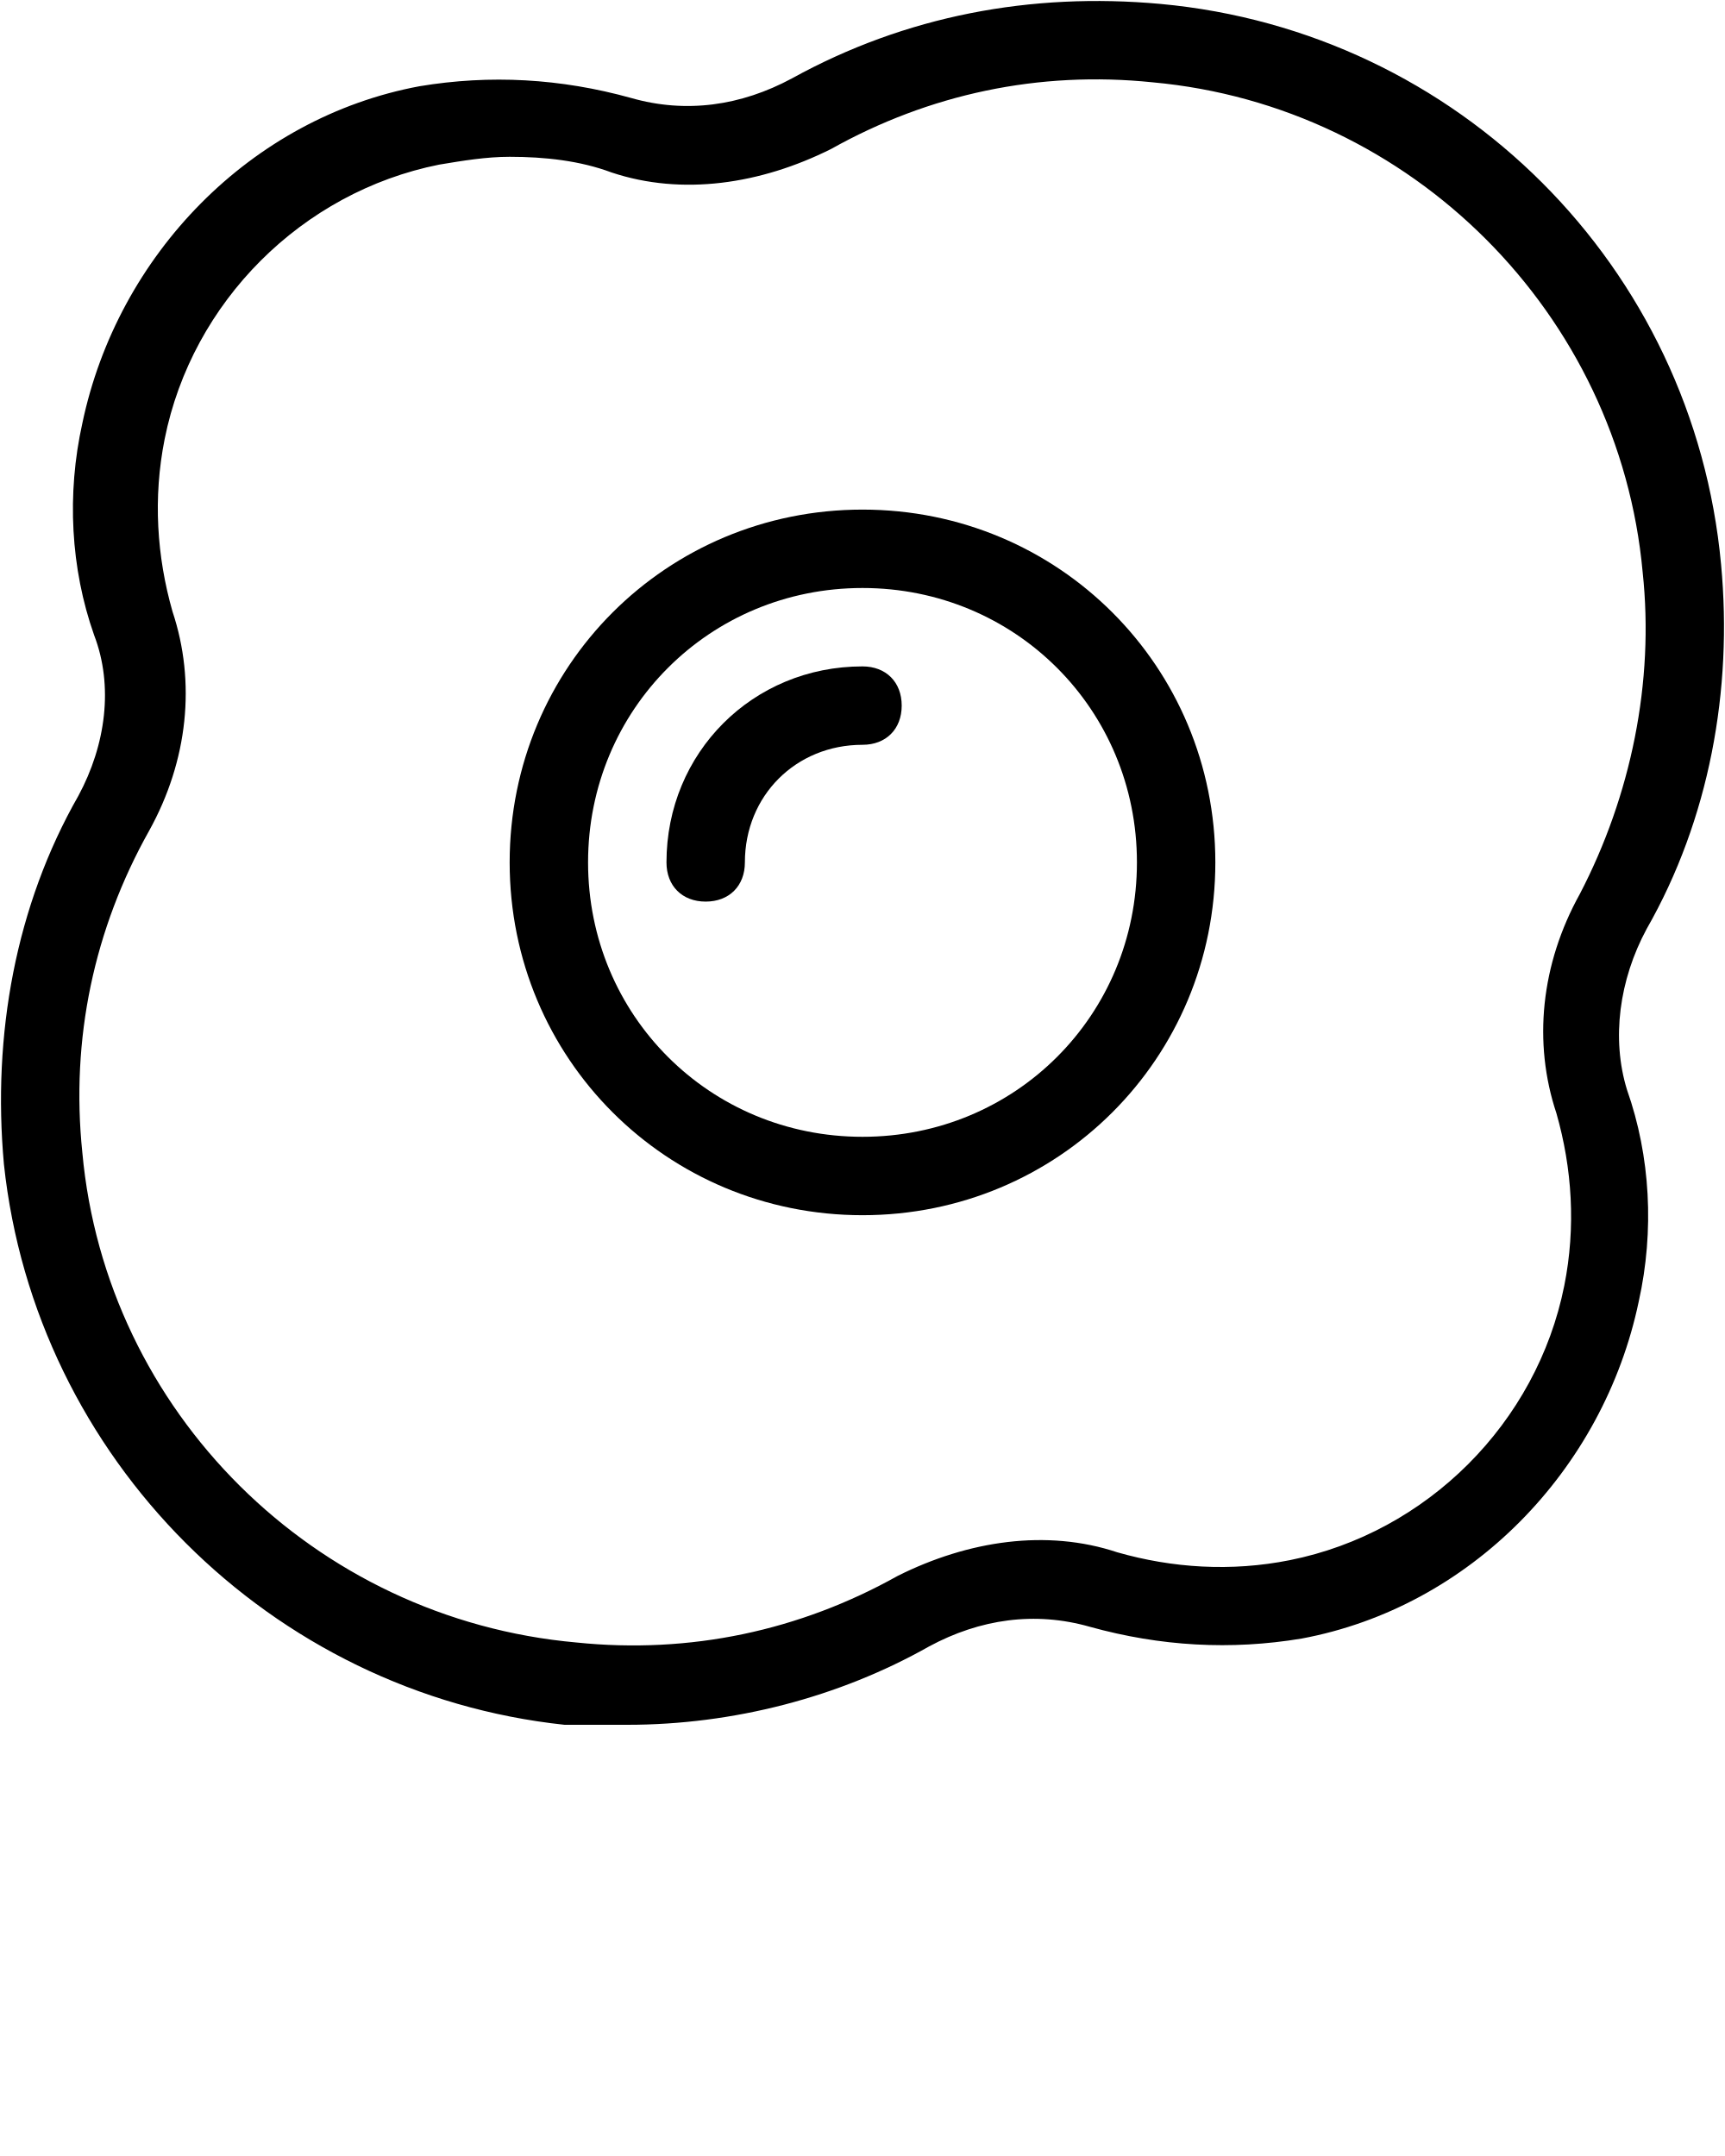
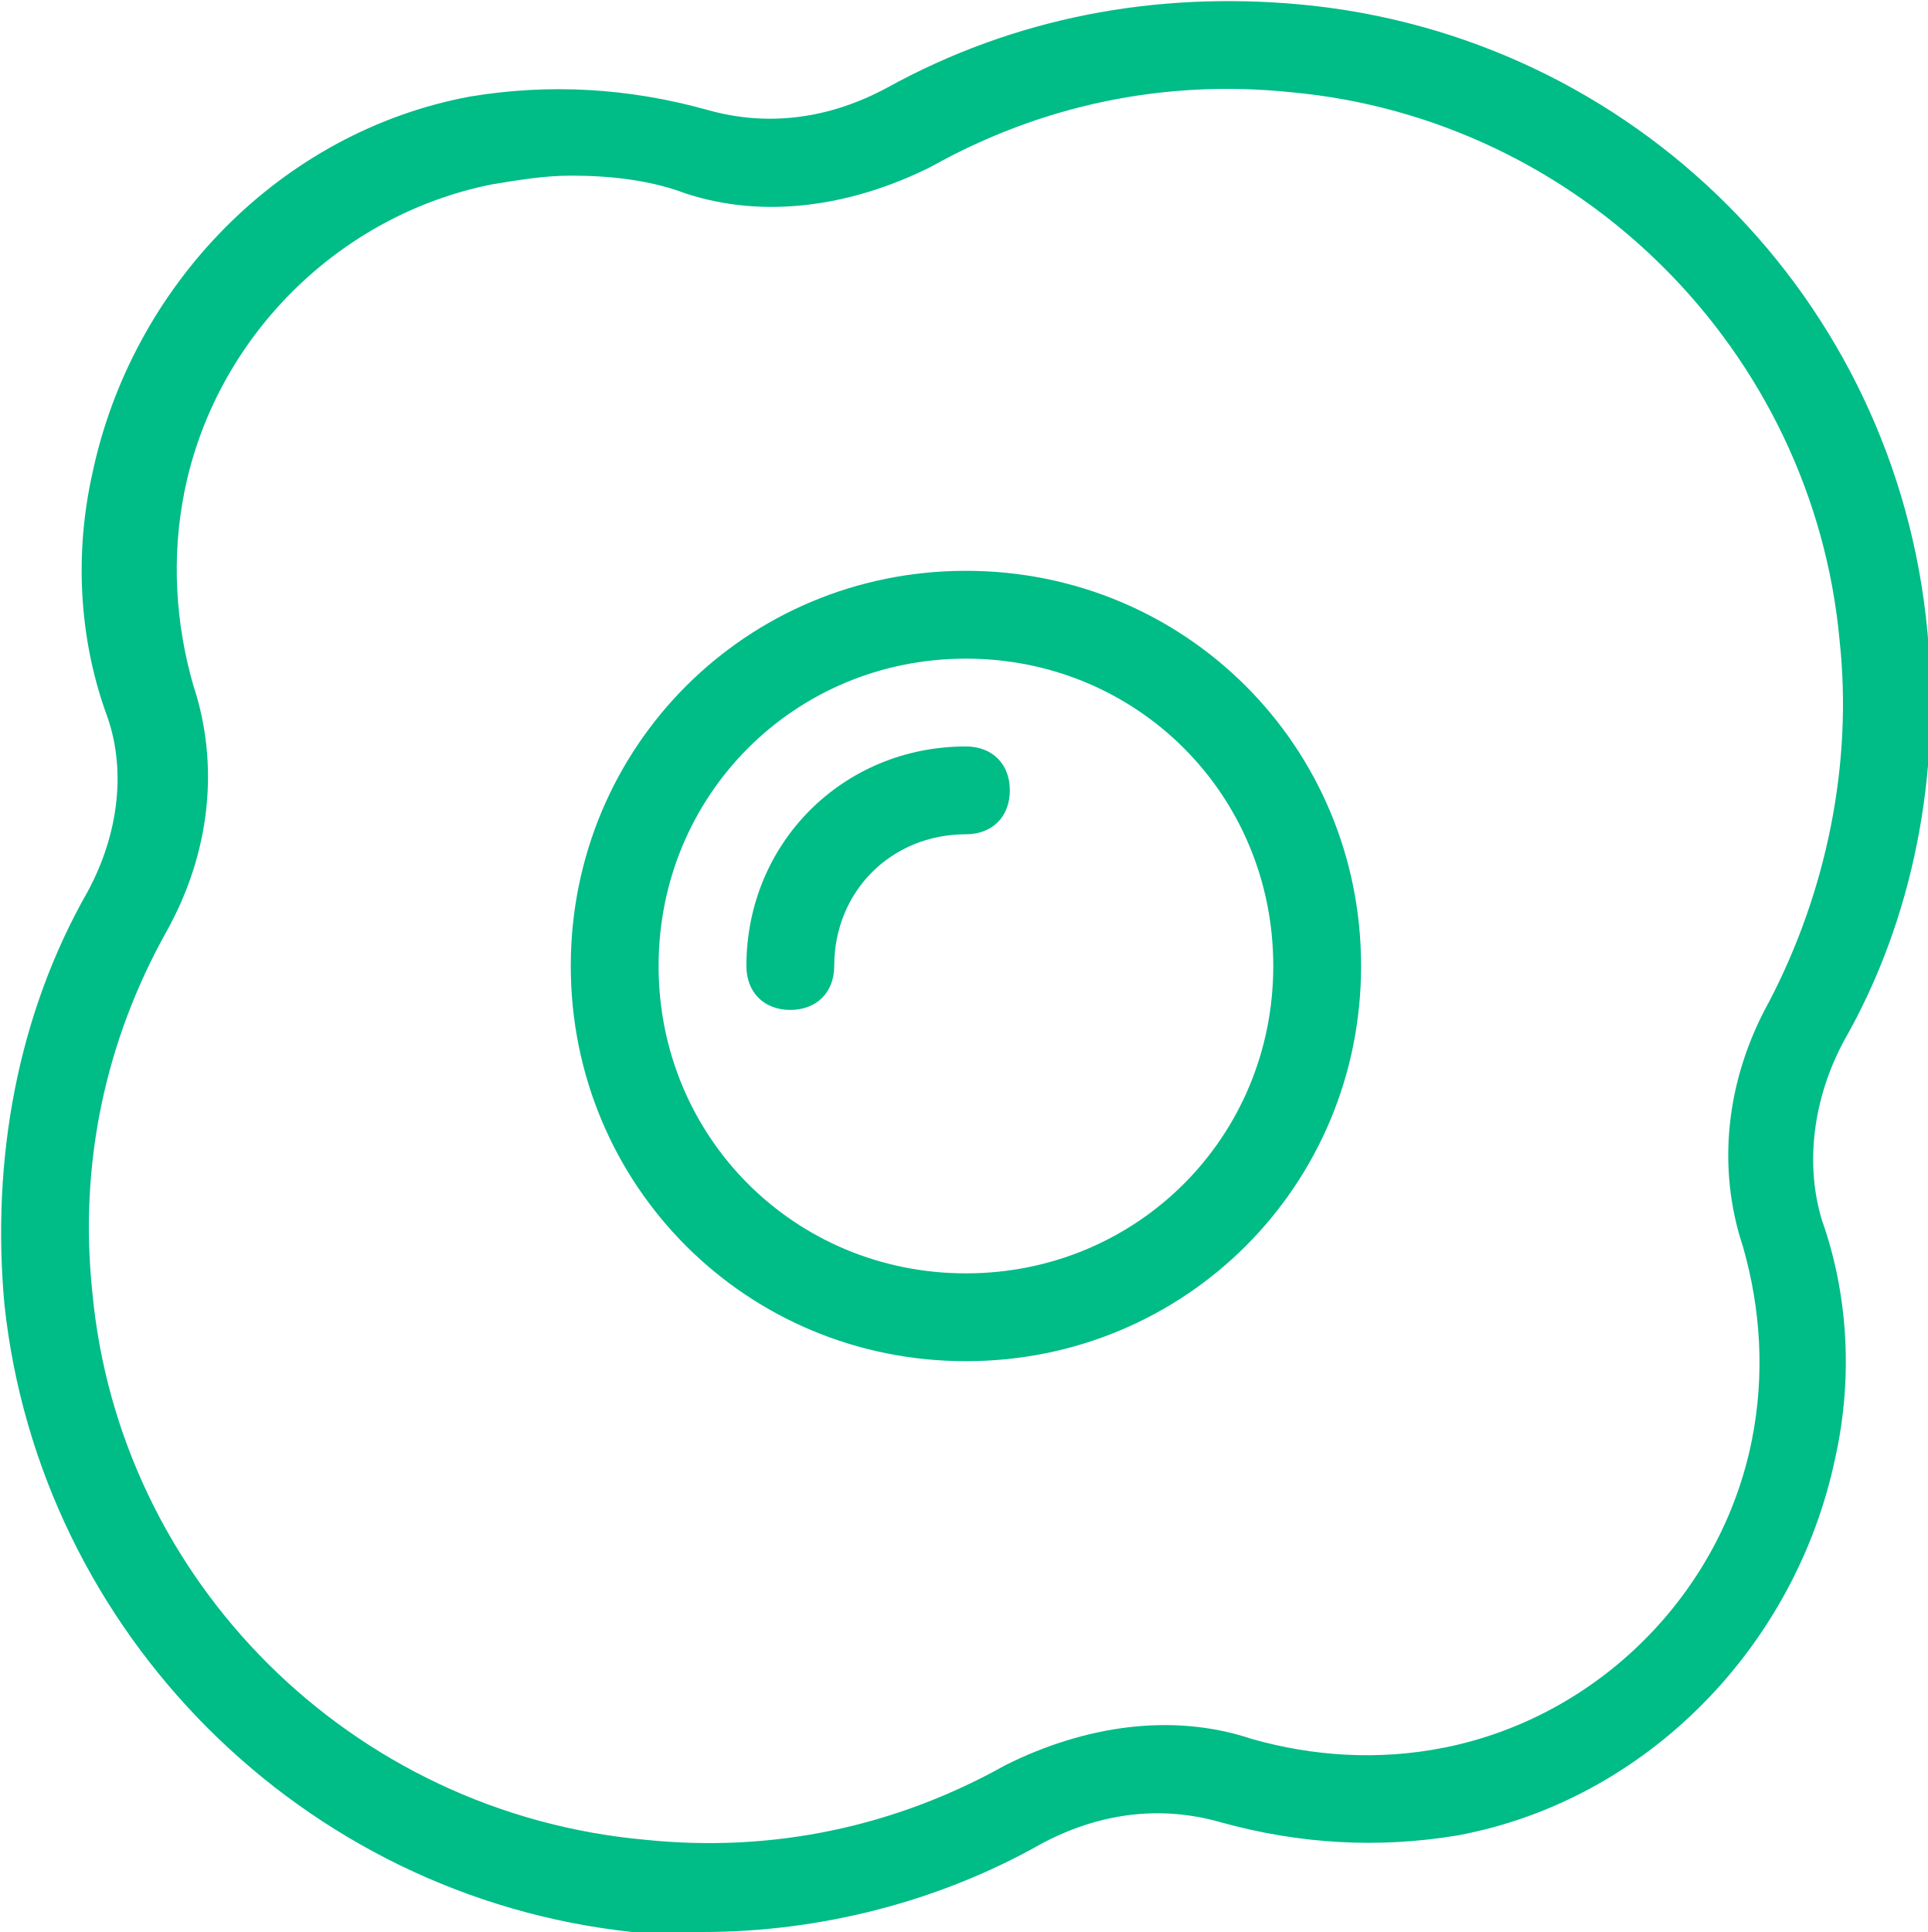
- <svg xmlns="http://www.w3.org/2000/svg" version="1.1" x="0px" y="0px" viewBox="0 0 44 55" style="enable-background:new 0 0 44 44;" xml:space="preserve">
+ <svg xmlns="http://www.w3.org/2000/svg" version="1.1" id="Layer_1" x="0px" y="0px" viewBox="0 0 43.9 44" style="enable-background:new 0 0 43.9 44;" xml:space="preserve">
+   <style type="text/css">
+ 	.st0{fill:#00BC87;}
+ </style>
  <g>
    <g>
-       <path d="M43.9,14.4L43.9,14.4C43.2,6.8,37.2,0.8,29.6,0.1c-3.3-0.3-6.5,0.3-9.4,1.9c-1.3,0.7-2.7,0.9-4.1,0.5    c-1.8-0.5-3.6-0.6-5.4-0.3c-4.3,0.8-7.7,4.3-8.6,8.6c-0.4,1.8-0.3,3.7,0.3,5.4C2.9,17.5,2.7,19,2,20.3c-1.6,2.8-2.2,6.1-1.9,9.4    c0.8,7.5,6.8,13.5,14.3,14.3C14.9,44,15.5,44,16,44c2.7,0,5.4-0.7,7.7-2c1.3-0.7,2.7-0.9,4.1-0.5c1.8,0.5,3.6,0.6,5.4,0.3    c4.3-0.8,7.7-4.3,8.6-8.6c0.4-1.8,0.3-3.7-0.3-5.4c-0.4-1.3-0.2-2.8,0.5-4.1C43.6,20.9,44.2,17.6,43.9,14.4z M40.3,22.8    c-1,1.8-1.2,3.8-0.6,5.6c0.4,1.4,0.5,2.9,0.2,4.4c-0.7,3.5-3.5,6.3-7,7c-1.5,0.3-3,0.2-4.4-0.2c-1.8-0.6-3.8-0.3-5.6,0.6    c-2.5,1.4-5.3,2-8.2,1.7C8,41.3,2.7,36,2.1,29.4c-0.3-2.9,0.3-5.7,1.7-8.2c1-1.8,1.2-3.8,0.6-5.6c-0.4-1.4-0.5-2.9-0.2-4.4    c0.7-3.5,3.5-6.3,7-7C11.8,4.1,12.4,4,13,4c0.9,0,1.8,0.1,2.6,0.4c1.8,0.6,3.8,0.3,5.6-0.6c2.5-1.4,5.3-2,8.2-1.7    C36,2.7,41.3,8,41.9,14.6v0C42.2,17.4,41.6,20.3,40.3,22.8z" />
-       <path d="M22,13c-5,0-9,4-9,9s4,9,9,9c5,0,9-4,9-9S27,13,22,13z M22,29c-3.9,0-7-3.1-7-7s3.1-7,7-7c3.9,0,7,3.1,7,7S25.9,29,22,29z    " />
-       <path d="M22,17c-2.8,0-5,2.2-5,5c0,0.6,0.4,1,1,1s1-0.4,1-1c0-1.7,1.3-3,3-3c0.6,0,1-0.4,1-1S22.6,17,22,17z" />
+       <path class="st0" d="M43.9,14.4L43.9,14.4C43.2,6.8,37.2,0.8,29.6,0.1c-3.3-0.3-6.5,0.3-9.4,1.9c-1.3,0.7-2.7,0.9-4.1,0.5    c-1.8-0.5-3.6-0.6-5.4-0.3C6.4,3,3,6.5,2.1,10.8c-0.4,1.8-0.3,3.7,0.3,5.4C2.9,17.5,2.7,19,2,20.3c-1.6,2.8-2.2,6.1-1.9,9.4    C0.9,37.2,6.9,43.2,14.4,44c0.5,0,1.1,0,1.6,0c2.7,0,5.4-0.7,7.7-2c1.3-0.7,2.7-0.9,4.1-0.5c1.8,0.5,3.6,0.6,5.4,0.3    c4.3-0.8,7.7-4.3,8.6-8.6c0.4-1.8,0.3-3.7-0.3-5.4c-0.4-1.3-0.2-2.8,0.5-4.1C43.6,20.9,44.2,17.6,43.9,14.4z M40.3,22.8    c-1,1.8-1.2,3.8-0.6,5.6c0.4,1.4,0.5,2.9,0.2,4.4c-0.7,3.5-3.5,6.3-7,7c-1.5,0.3-3,0.2-4.4-0.2c-1.8-0.6-3.8-0.3-5.6,0.6    c-2.5,1.4-5.3,2-8.2,1.7C8,41.3,2.7,36,2.1,29.4c-0.3-2.9,0.3-5.7,1.7-8.2c1-1.8,1.2-3.8,0.6-5.6c-0.4-1.4-0.5-2.9-0.2-4.4    c0.7-3.5,3.5-6.3,7-7C11.8,4.1,12.4,4,13,4c0.9,0,1.8,0.1,2.6,0.4c1.8,0.6,3.8,0.3,5.6-0.6c2.5-1.4,5.3-2,8.2-1.7    C36,2.7,41.3,8,41.9,14.6l0,0C42.2,17.4,41.6,20.3,40.3,22.8z" />
+       <path class="st0" d="M22,13c-5,0-9,4-9,9s4,9,9,9s9-4,9-9S27,13,22,13z M22,29c-3.9,0-7-3.1-7-7s3.1-7,7-7s7,3.1,7,7    S25.9,29,22,29z" />
+       <path class="st0" d="M22,17c-2.8,0-5,2.2-5,5c0,0.6,0.4,1,1,1s1-0.4,1-1c0-1.7,1.3-3,3-3c0.6,0,1-0.4,1-1S22.6,17,22,17z" />
    </g>
  </g>
-   <text x="0" y="59" fill="#000000" font-size="5px" font-weight="bold" font-family="'Helvetica Neue', Helvetica, Arial-Unicode, Arial, Sans-serif">Created by Dmitry Mirolyubov</text>
-   <text x="0" y="64" fill="#000000" font-size="5px" font-weight="bold" font-family="'Helvetica Neue', Helvetica, Arial-Unicode, Arial, Sans-serif">from the Noun Project</text>
</svg>
